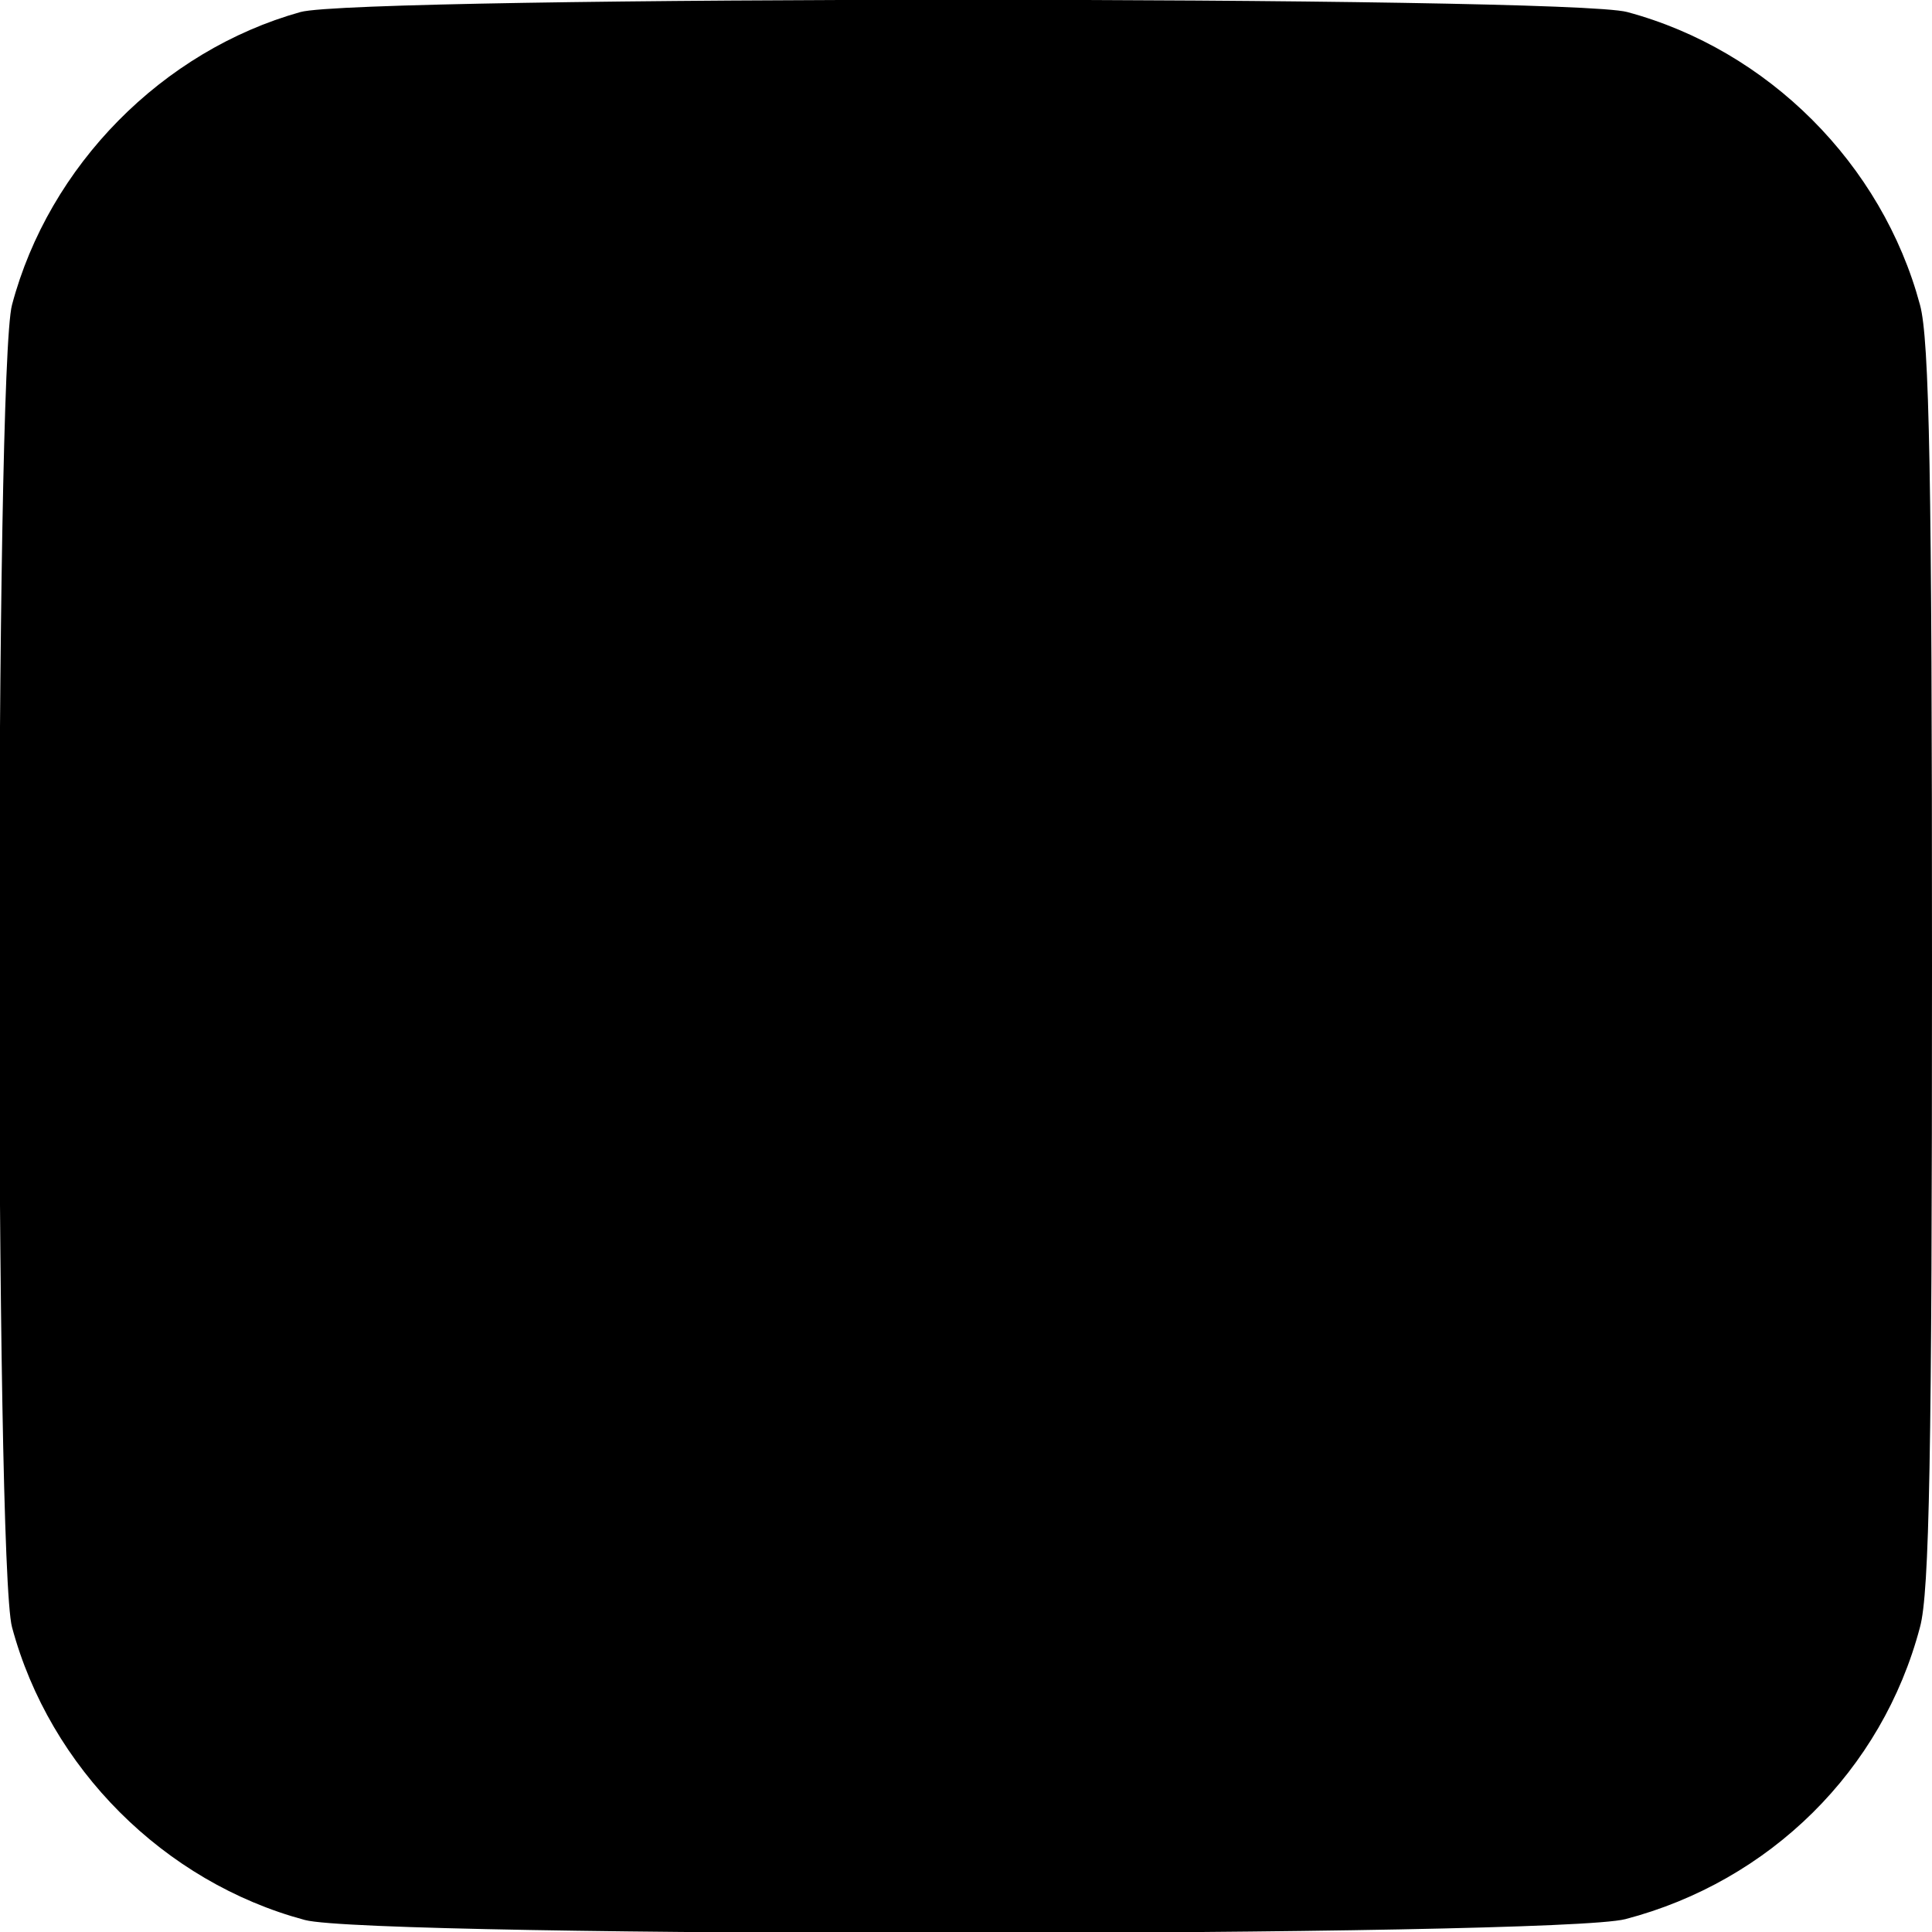
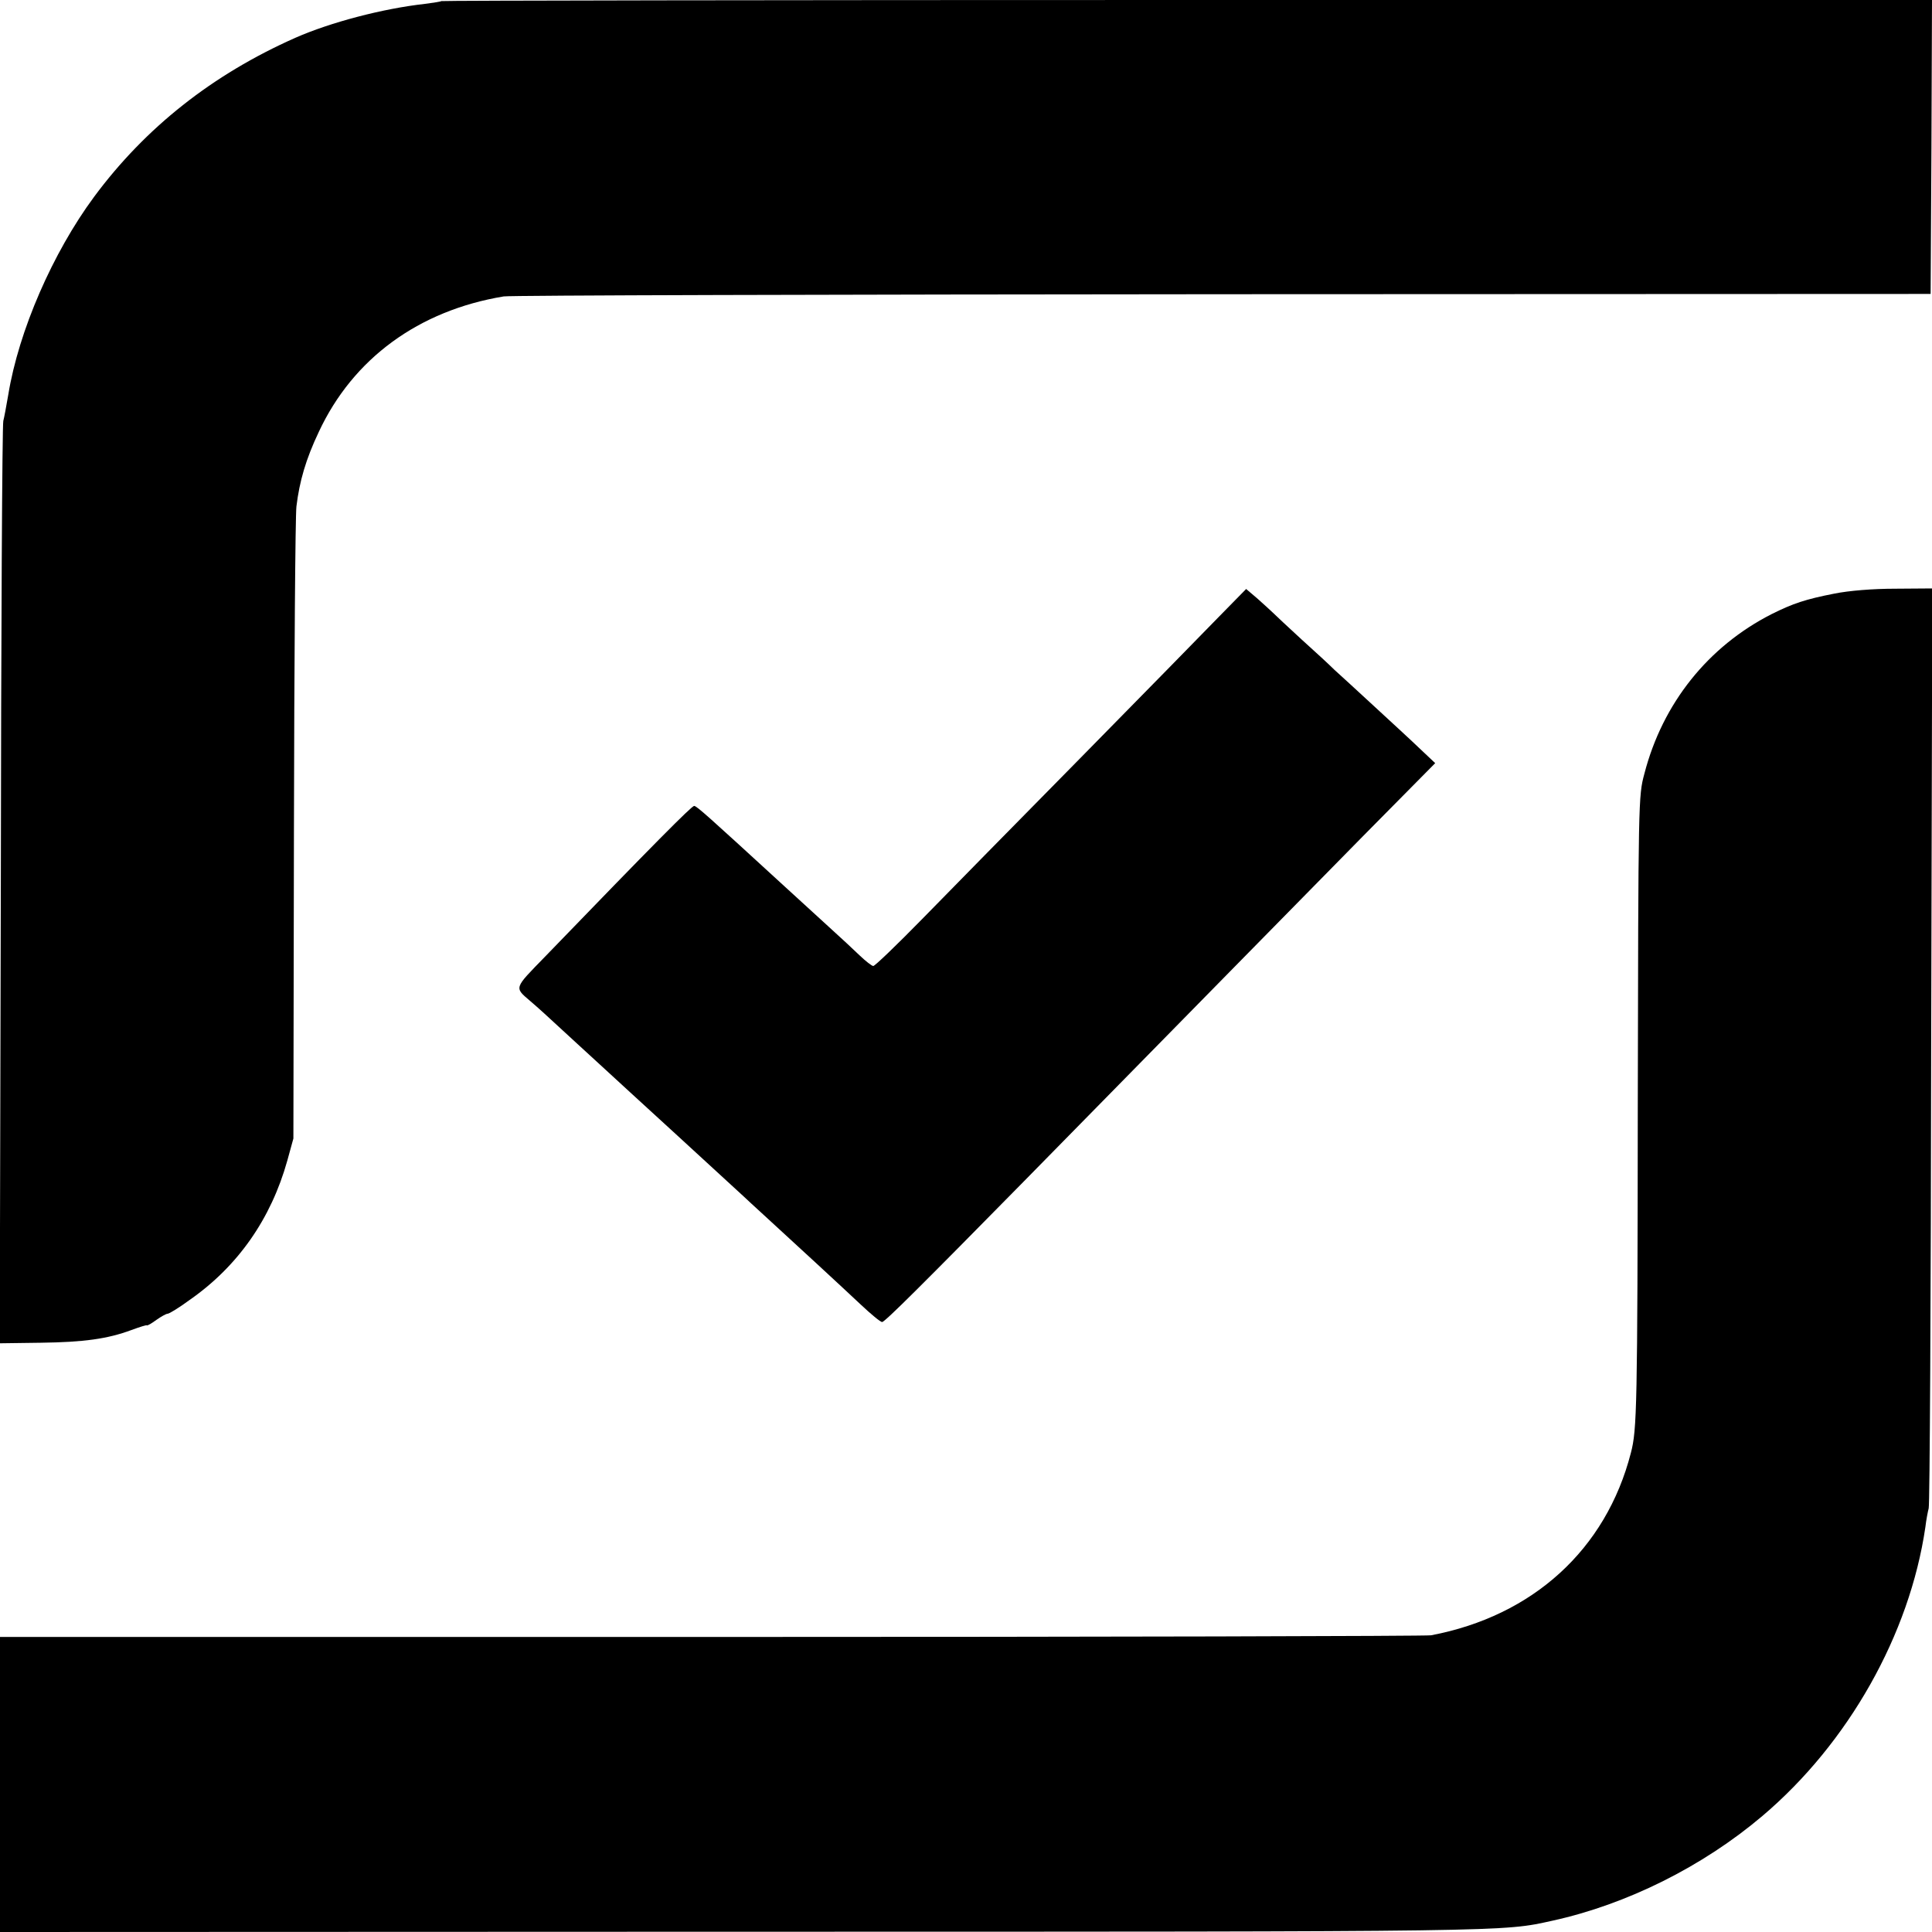
- <svg xmlns="http://www.w3.org/2000/svg" version="1.0" width="225pt" height="225pt" viewBox="0 0 225 225" preserveAspectRatio="xMidYMid meet">
-   <g transform="translate(0,225) scale(0.1,-0.1)" fill="#000000" stroke="none">
-     <path d="M350 2236 c-161 -45 -293 -179 -336 -341 -20 -73 -20 -1467 0 -1540 44 -164 177 -297 341 -341 78 -21 1458 -20 1538 1 168 44 299 173 343 340 11 40 14 200 14 770 0 570 -3 730 -14 770 -44 164 -177 297 -341 341 -70 19 -1477 19 -1545 0z" />
+ <svg xmlns="http://www.w3.org/2000/svg" version="1.0" width="700pt" height="700pt" viewBox="0 0 700 700" preserveAspectRatio="xMidYMid meet">
+   <g transform="translate(0,700) scale(0.1,-0.1)" fill="#000000" stroke="none">
+     <path d="M1599 6996 c-2 -2 -29 -6 -59 -10 -153 -17 -343 -67 -470 -123 -300 -133 -543 -325 -729 -576 -150 -203 -273 -485 -311 -717 -7 -41 -15 -84 -18 -95 -4 -11 -8 -767 -9 -1681 l-4 -1661 148 2 c157 2 243 14 329 46 30 11 55 19 56 17 2 -2 17 7 35 20 17 12 35 22 40 22 6 0 42 22 80 50 175 122 295 294 354 505 l22 80 2 1115 c1 613 5 1142 9 1175 11 91 34 171 81 270 124 266 362 440 670 491 22 4 1194 7 2605 8 l2565 1 3 533 2 532 -2698 0 c-1485 0 -2701 -2 -2703 -4z" />
+     <path d="M4415 4764 c-55 -57 -282 -288 -504 -514 -222 -225 -479 -487 -570 -580 -92 -94 -171 -170 -177 -170 -5 0 -27 17 -49 38 -22 21 -71 67 -110 102 -38 35 -117 107 -175 160 -265 243 -306 280 -315 280 -9 0 -147 -139 -542 -548 -111 -114 -110 -109 -53 -158 14 -12 37 -32 51 -45 14 -13 70 -64 124 -114 54 -49 103 -95 109 -100 6 -6 119 -109 251 -230 132 -121 242 -222 245 -225 3 -3 32 -30 65 -60 106 -97 286 -263 354 -327 36 -34 71 -63 77 -63 10 0 150 140 515 511 581 592 1000 1018 1226 1248 l263 266 -53 50 c-29 28 -104 97 -167 155 -63 58 -128 118 -145 133 -16 16 -70 66 -119 110 -49 45 -96 89 -105 98 -9 9 -34 31 -56 51 l-40 34 -100 -102z" />
+     <path d="M6645 4849 c-102 -20 -148 -35 -226 -74 -230 -117 -395 -323 -461 -578 -22 -81 -22 -92 -24 -1202 -1 -1099 -3 -1175 -25 -1259 -90 -350 -355 -591 -724 -661 -16 -3 -1190 -6 -2607 -6 l-2578 0 0 -535 0 -534 2692 1 c2811 0 2750 0 2933 40 269 59 544 196 760 379 312 264 534 658 591 1047 3 26 9 57 12 68 4 11 8 766 9 1677 l4 1656 -134 -1 c-81 0 -168 -7 -222 -18z" />
  </g>
</svg>
